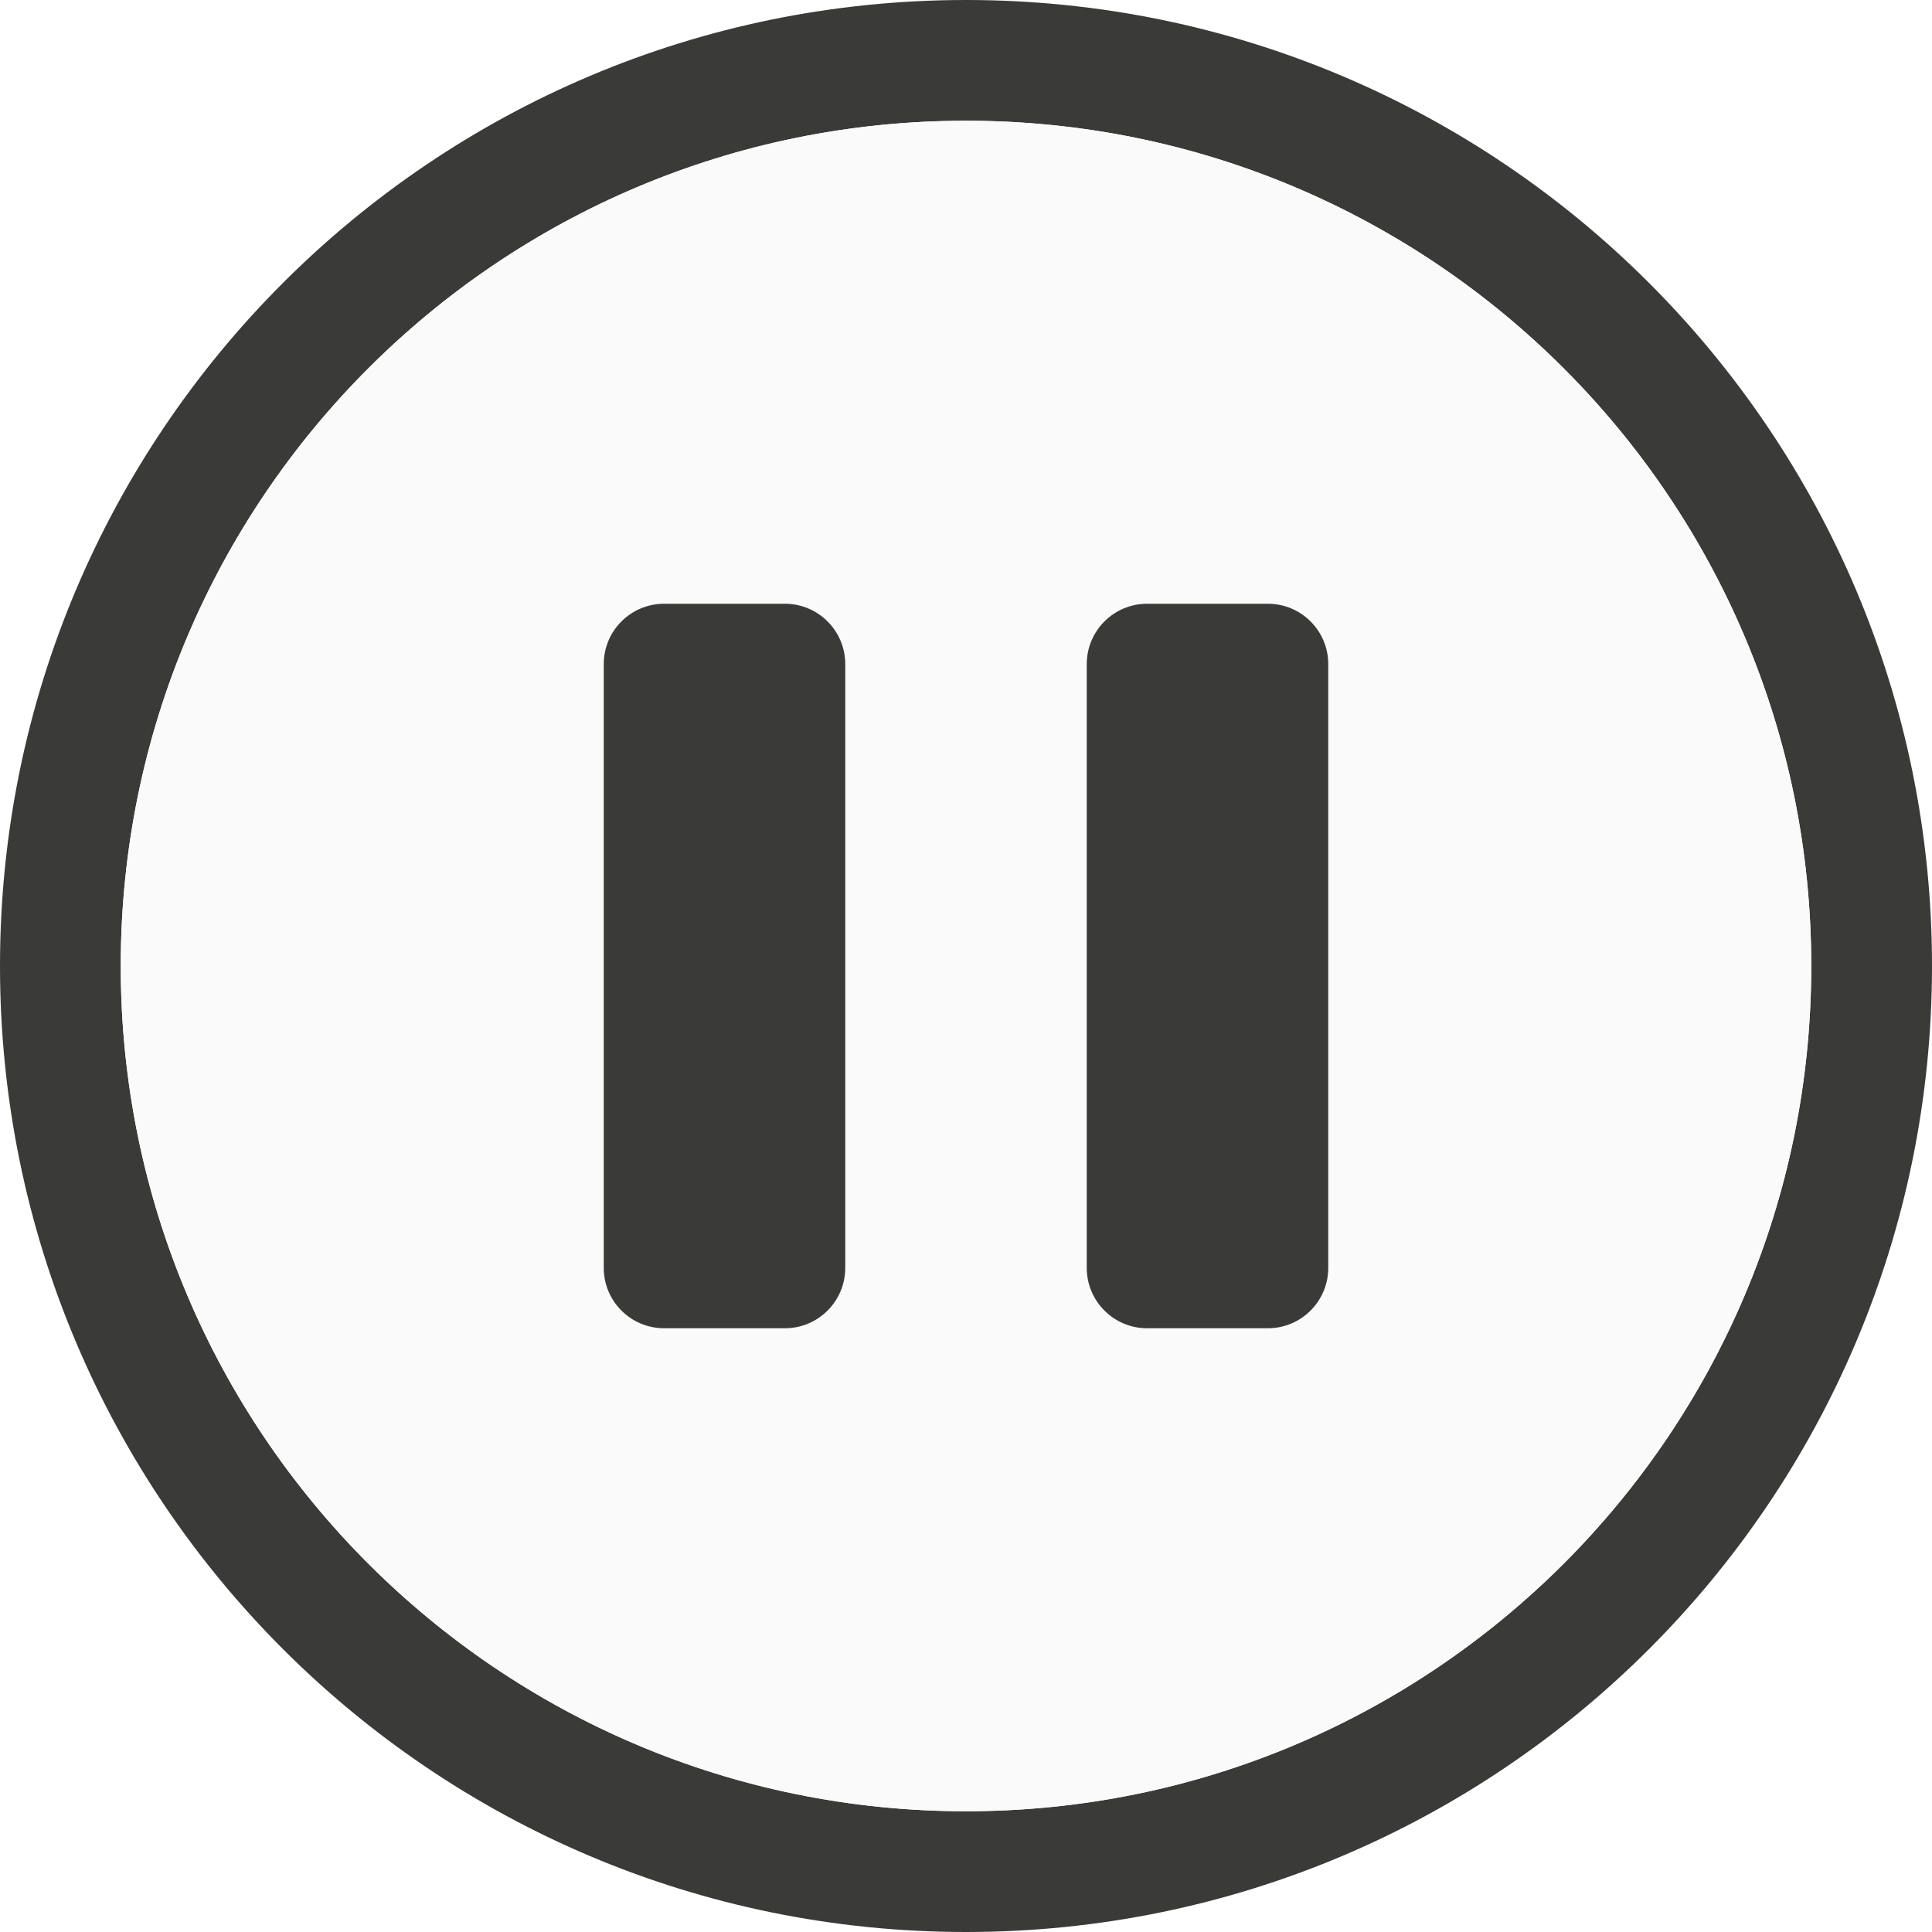
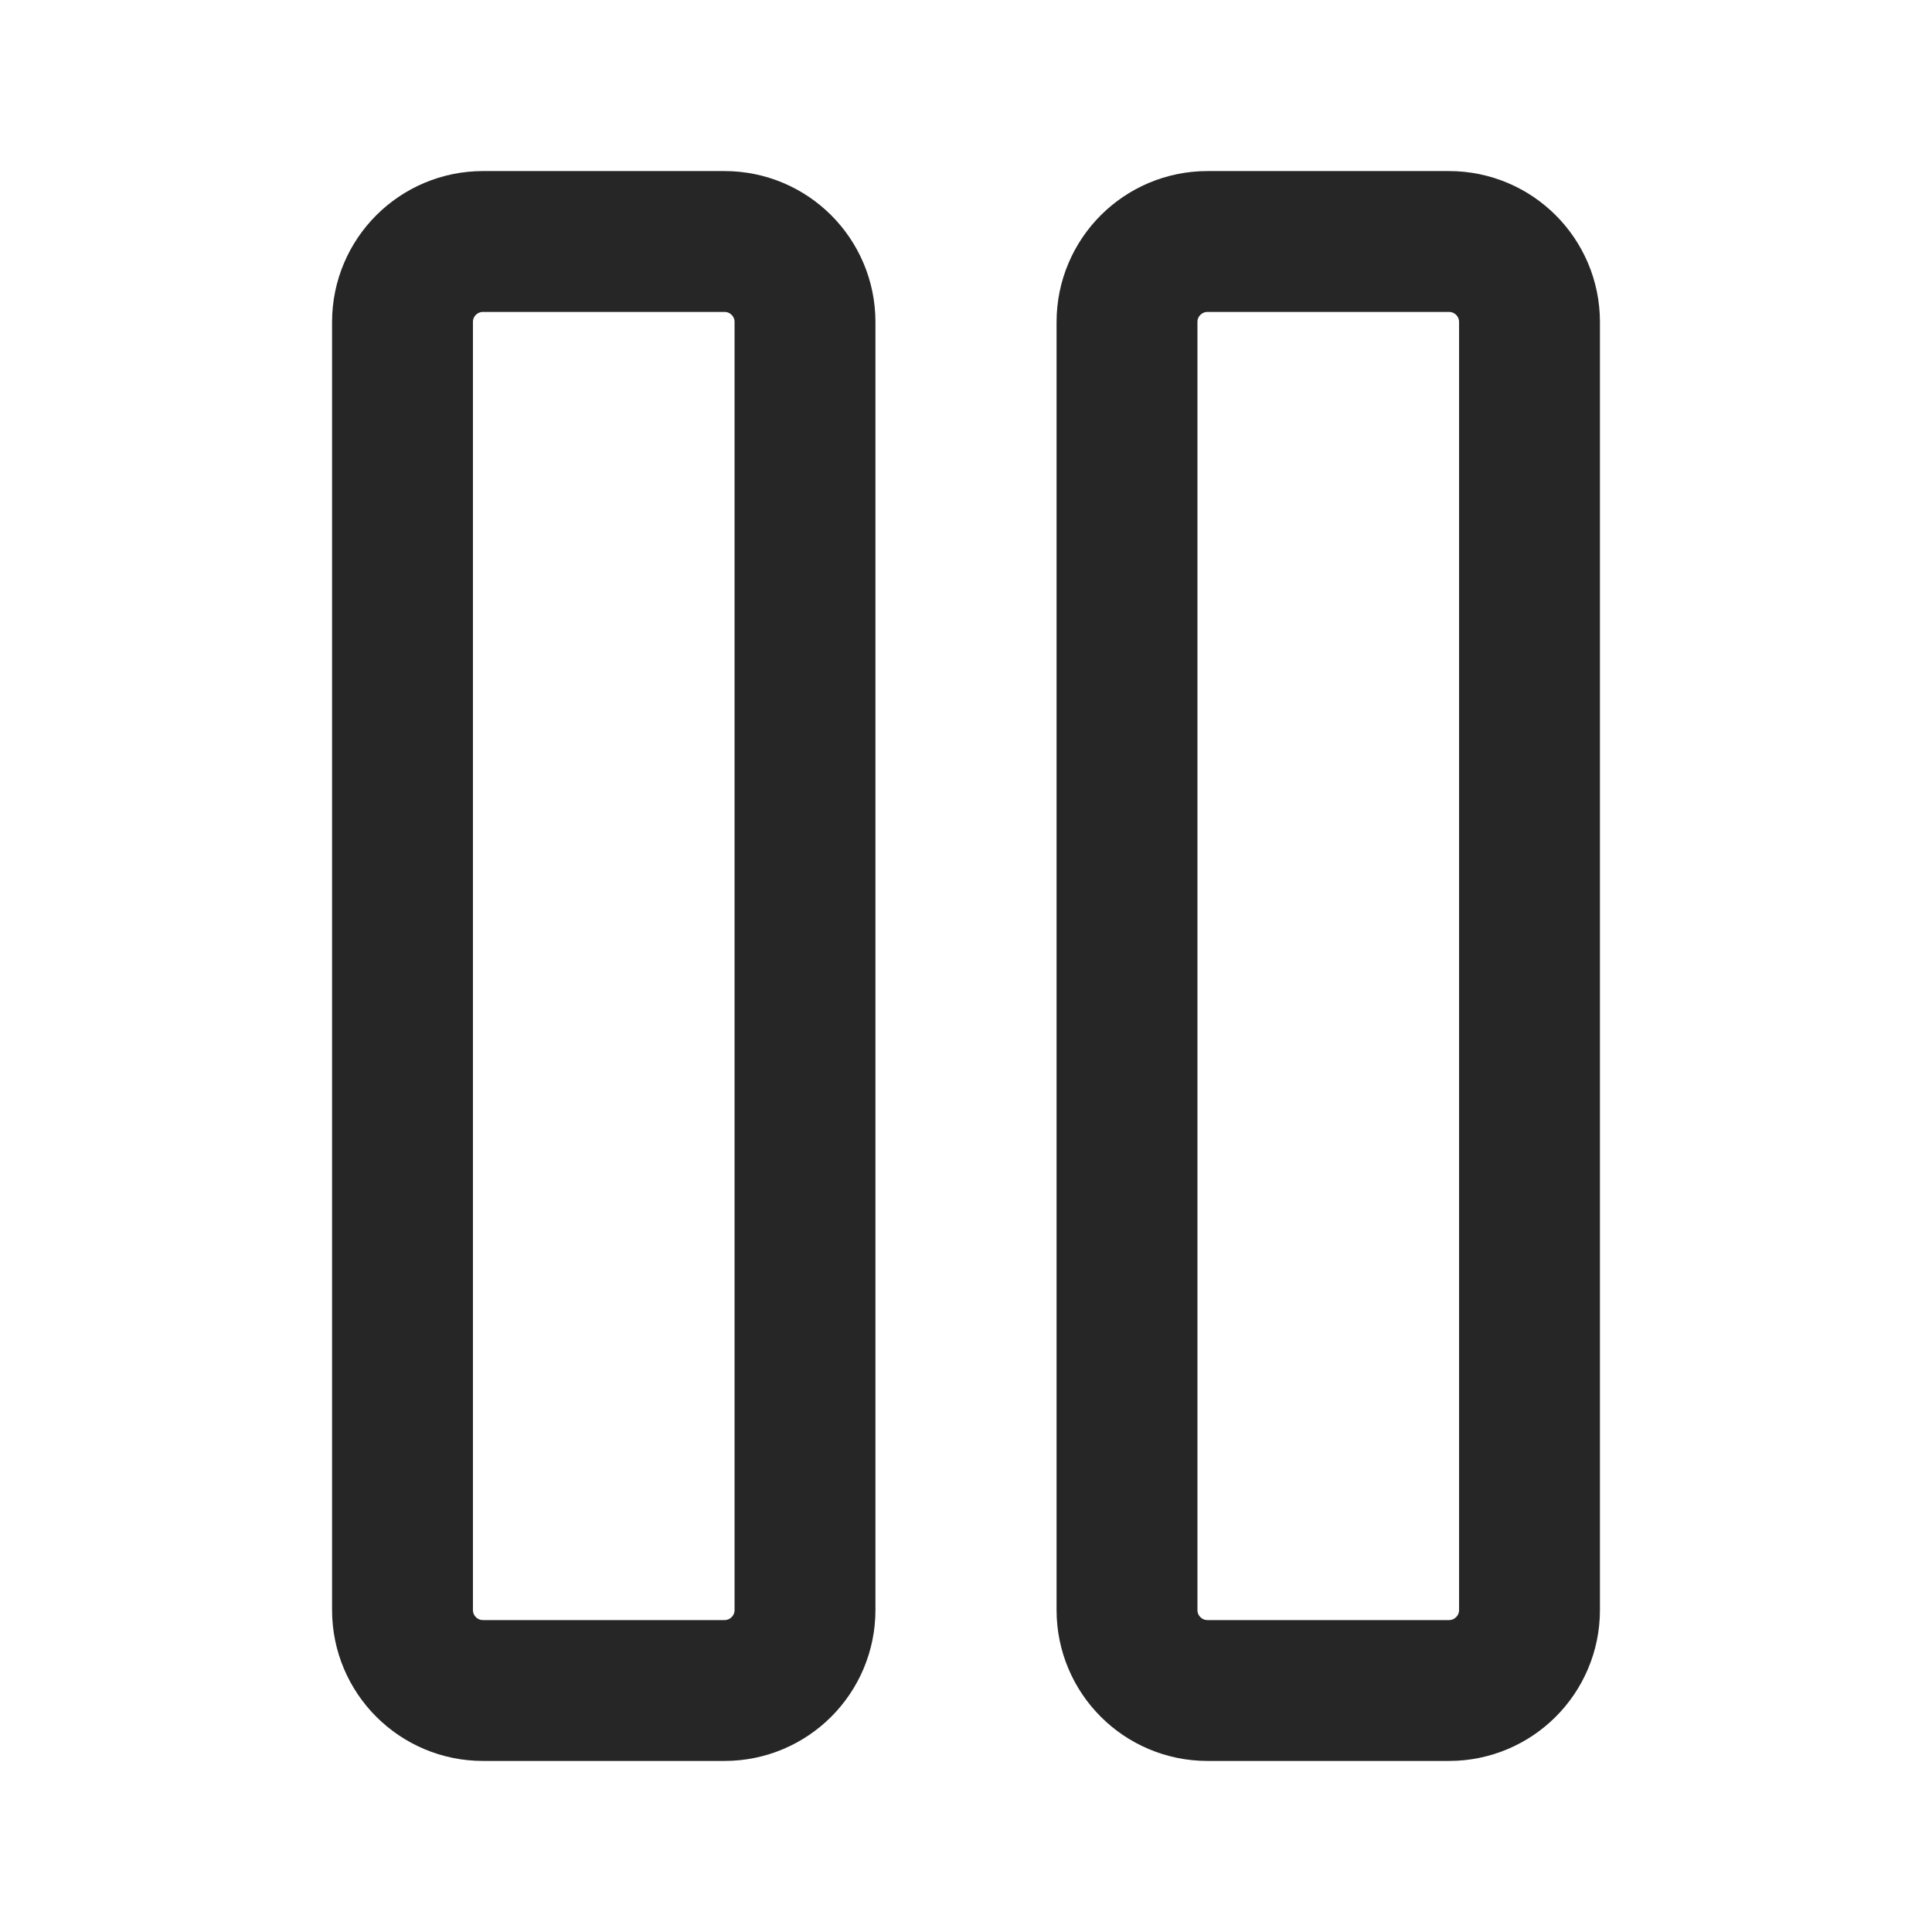
- <svg xmlns="http://www.w3.org/2000/svg" viewBox="0 0 16 16">/&amp;amp;gt;<path d="m8 0a8 8 0 0 0 -8 8 8 8 0 0 0 8 8 8 8 0 0 0 8-8 8 8 0 0 0 -8-8zm0 1a7 7 0 0 1 7 7 7 7 0 0 1 -7 7 7 7 0 0 1 -7-7 7 7 0 0 1 7-7z" fill="#3a3a38" />
-   <path d="m15 8a7 7 0 0 1 -7 7 7 7 0 0 1 -7-7 7 7 0 0 1 7-7 7 7 0 0 1 7 7z" fill="#fafafa" />
-   <g fill="#3a3a38" stroke-width=".7">
-     <rect height="6" rx=".5" width="2" x="5" y="5" />
-     <rect height="6" rx=".5" width="2" x="9" y="5" />
+ <svg xmlns="http://www.w3.org/2000/svg" width="16" height="16" viewBox="0 0 16 16">
+   <g transform="translate(0 0) scale(0.66667)" fill="none" stroke="#262626" stroke-width="1.75" stroke-linecap="round" stroke-linejoin="round">
+     <rect x="14" y="3" width="5" height="18" rx="1" />
+     <rect x="5" y="3" width="5" height="18" rx="1" />
  </g>
</svg>
